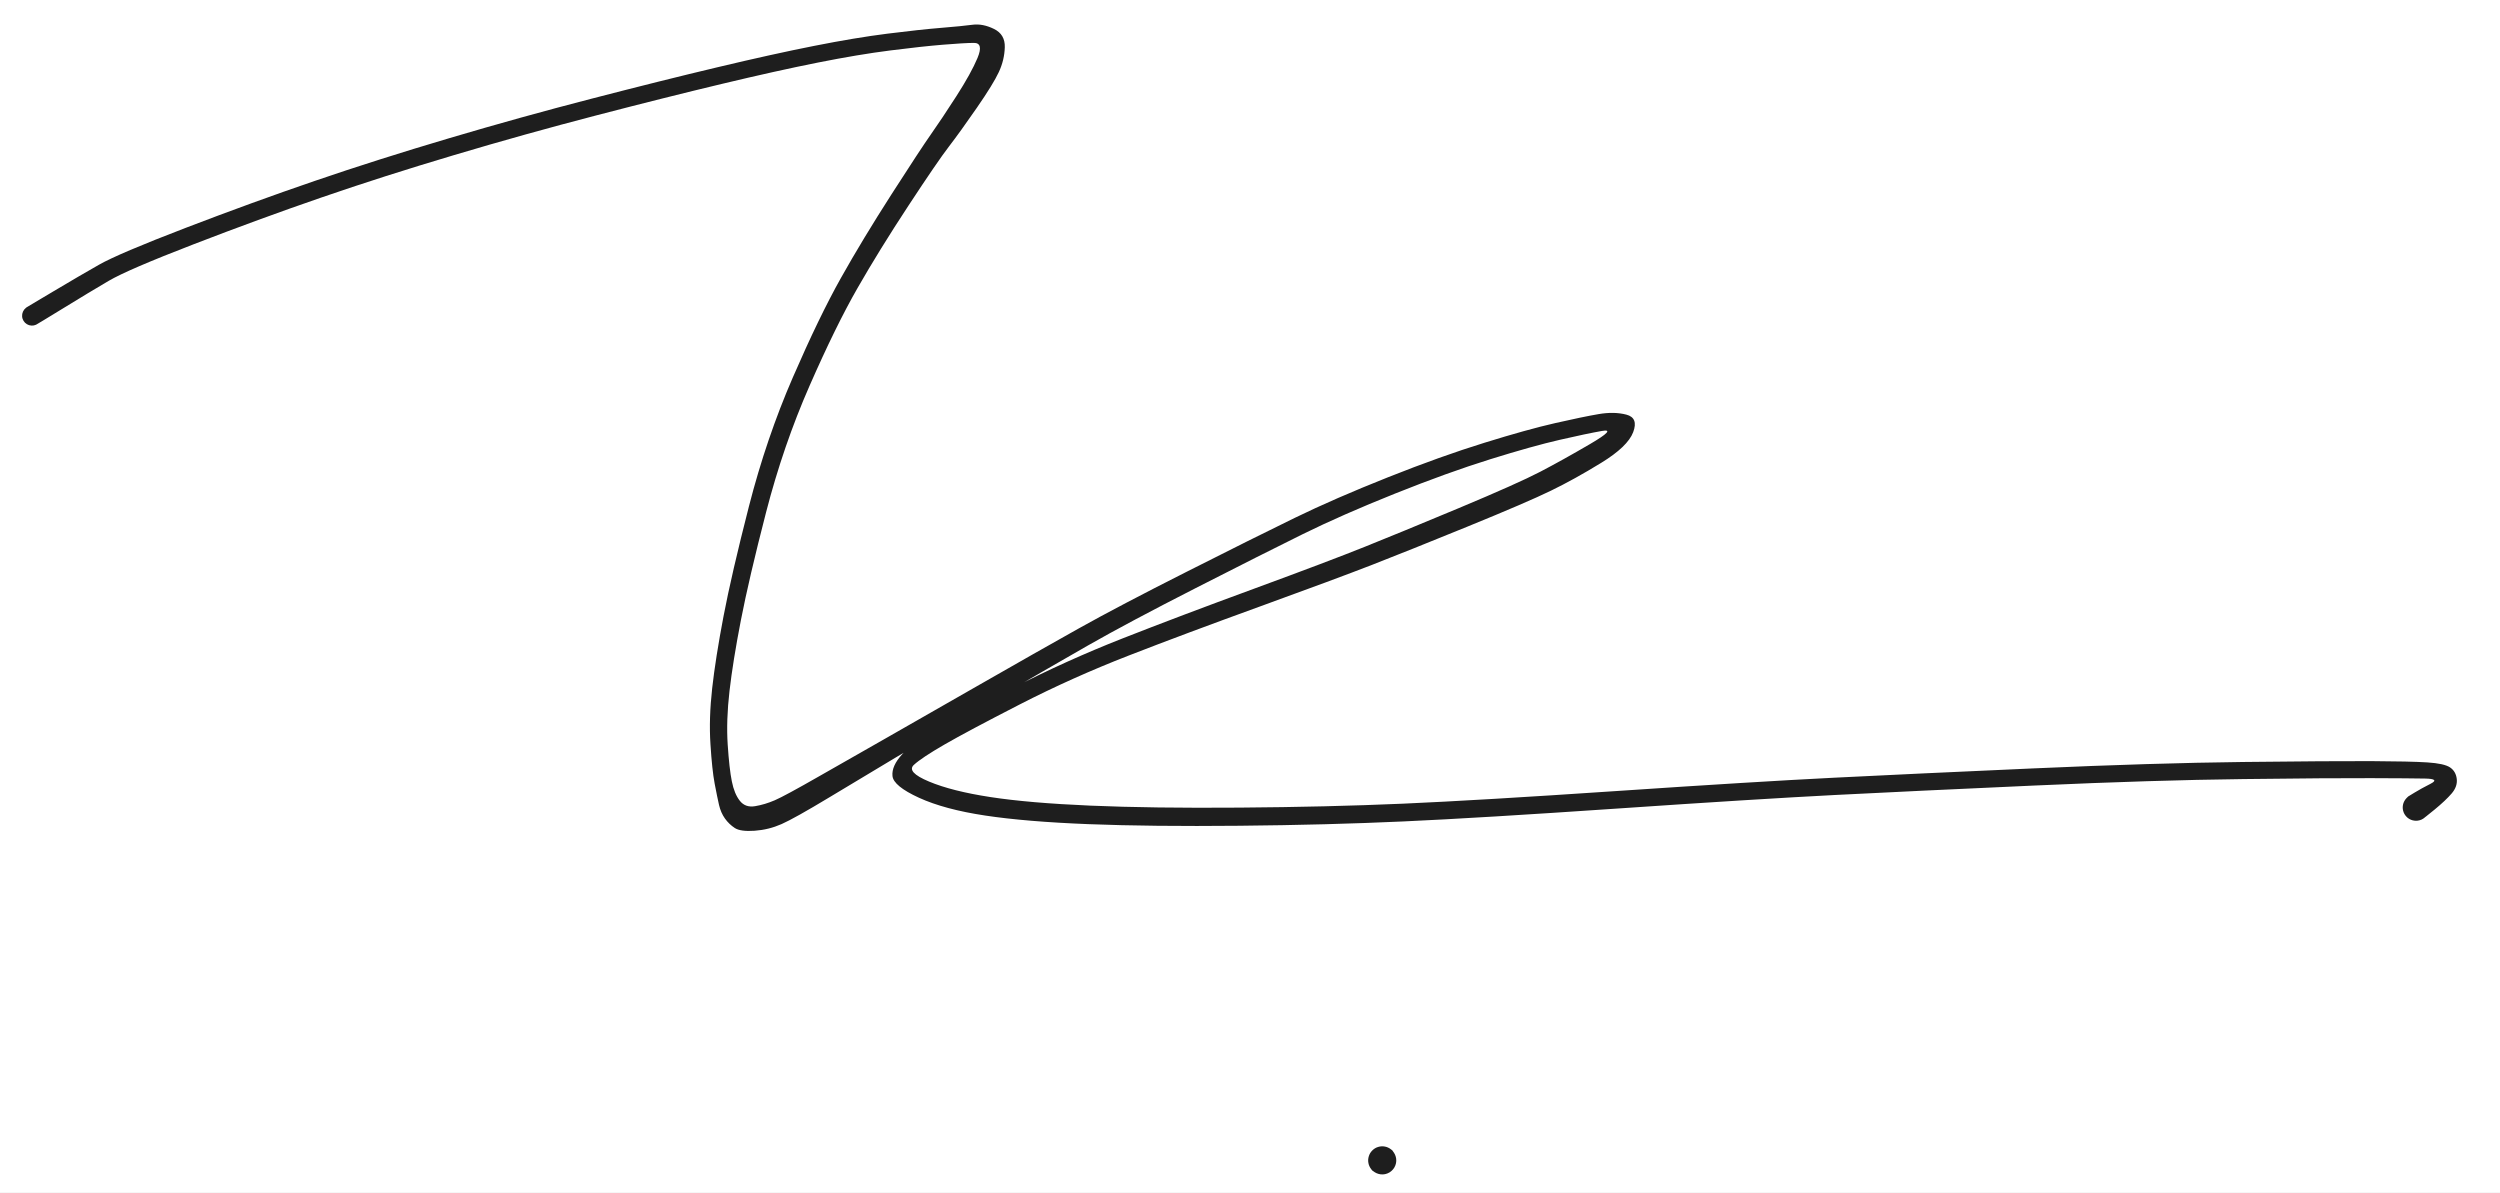
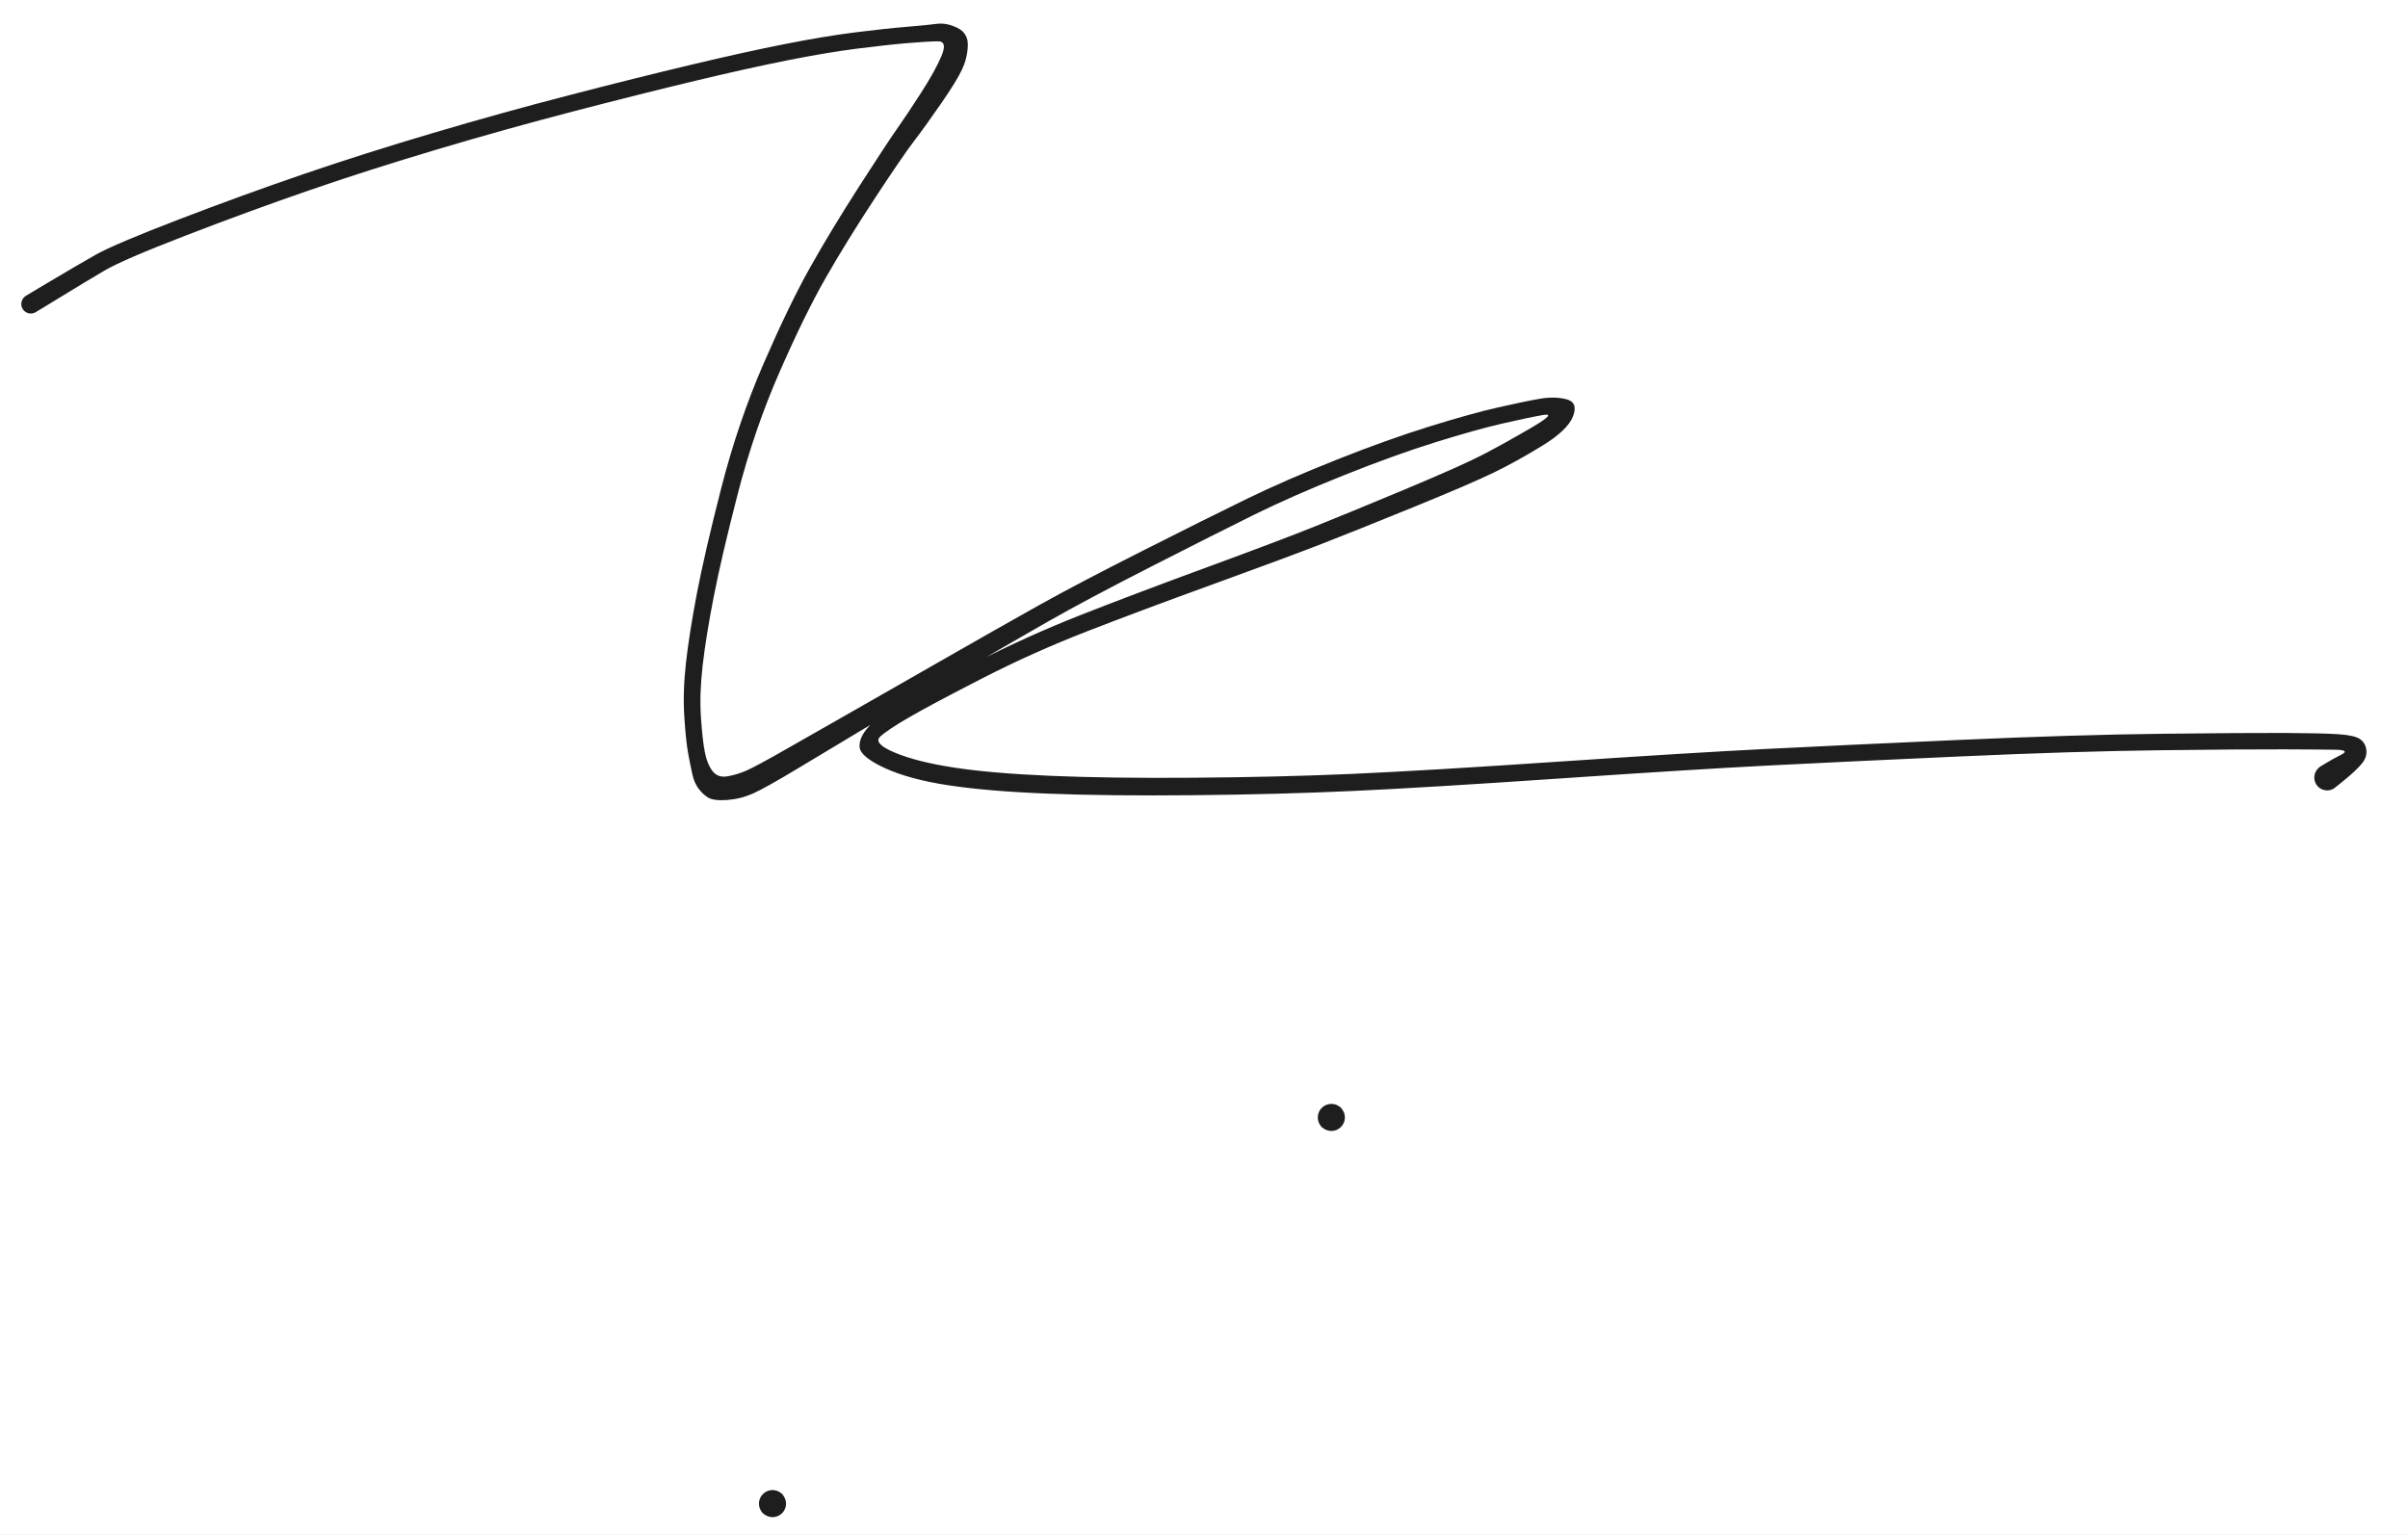
- <svg xmlns="http://www.w3.org/2000/svg" version="1.1" viewBox="0 0 781.333 372.667" width="781.333" height="372.667" class="excalidraw-svg">
+ <svg xmlns="http://www.w3.org/2000/svg" version="1.1" viewBox="0 0 781.333 498" width="781.333" height="498" class="excalidraw-svg">
  <defs>
    <style class="style-fonts">
      @font-face {
        font-family: "Virgil";
        src: url("https://excalidraw.com/Virgil.woff2");
      }
      @font-face {
        font-family: "Cascadia";
        src: url("https://excalidraw.com/Cascadia.woff2");
      }
      @font-face {
        font-family: "Assistant";
        src: url("https://excalidraw.com/Assistant-Regular.woff2");
      }
    </style>
  </defs>
-   <rect x="0" y="0" width="781.333" height="372.667" fill="#ffffff" />
+   <rect x="0" y="0" width="781.333" height="498" fill="#ffffff" />
  <g transform="translate(10 98.66666) rotate(0 380.6667 35.00002)" stroke="none">
    <path fill="#1e1e1e" d="M -1.61,-2.67 Q -1.61,-2.67 6.66,-7.59 14.93,-12.52 20.98,-15.95 27.03,-19.39 48.00,-27.44 68.97,-35.48 88.39,-42.13 107.81,-48.78 130.28,-55.44 152.75,-62.10 174.79,-67.80 196.82,-73.51 214.24,-77.65 231.66,-81.80 244.47,-84.33 257.28,-86.87 267.40,-88.15 277.51,-89.42 284.13,-89.96 290.75,-90.50 293.94,-90.93 297.12,-91.35 300.64,-89.63 304.16,-87.91 304.03,-83.89 303.91,-79.87 302.17,-76.15 300.44,-72.42 295.29,-64.97 290.14,-57.52 286.58,-52.88 283.02,-48.25 273.88,-34.33 264.74,-20.41 257.99,-8.61 251.23,3.18 243.02,21.89 234.81,40.59 229.43,61.42 224.06,82.24 221.56,95.13 219.06,108.01 218.00,117.24 216.93,126.48 217.43,134.05 217.93,141.61 218.72,145.52 219.50,149.44 221.23,151.62 222.96,153.81 226.00,153.29 229.04,152.78 232.13,151.45 235.22,150.12 246.00,143.95 256.77,137.79 266.46,132.29 276.14,126.79 295.22,115.85 314.31,104.92 327.04,97.80 339.78,90.68 360.97,79.98 382.16,69.27 394.61,63.21 407.07,57.14 423.76,50.51 440.45,43.88 453.94,39.71 467.42,35.53 476.08,33.56 484.74,31.59 489.60,30.76 494.46,29.92 498.29,30.92 502.12,31.91 500.42,36.41 498.72,40.91 490.39,46.01 482.07,51.12 474.72,54.69 467.38,58.27 448.67,65.90 429.96,73.53 418.76,77.89 407.57,82.24 383.99,90.80 360.42,99.35 342.77,106.21 325.13,113.07 308.73,121.48 292.34,129.89 285.19,134.02 278.04,138.15 275.62,140.38 273.20,142.61 280.36,145.60 287.53,148.60 299.52,150.44 311.51,152.29 330.78,153.12 350.05,153.95 377.41,153.74 404.76,153.54 428.44,152.51 452.13,151.47 495.34,148.55 538.55,145.63 563.28,144.39 588.01,143.15 625.54,141.48 663.07,139.81 690.95,139.48 718.82,139.16 731.05,139.21 743.29,139.27 748.60,139.61 753.91,139.95 755.73,141.18 757.55,142.42 757.82,144.79 758.09,147.16 756.21,149.34 754.33,151.52 750.93,154.32 747.54,157.12 746.93,157.42 746.32,157.72 745.64,157.81 744.97,157.90 744.30,157.77 743.63,157.64 743.03,157.31 742.44,156.97 741.99,156.46 741.53,155.95 741.26,155.32 741.00,154.70 740.94,154.02 740.89,153.34 741.05,152.68 741.22,152.02 741.59,151.44 741.96,150.87 742.49,150.44 743.02,150.02 743.66,149.78 744.30,149.55 744.99,149.53 745.67,149.51 746.32,149.72 746.97,149.92 747.52,150.32 748.08,150.72 748.47,151.27 748.87,151.83 749.07,152.48 749.27,153.13 749.25,153.81 749.23,154.49 748.99,155.13 748.75,155.77 748.32,156.30 747.90,156.83 747.32,157.20 746.75,157.57 746.08,157.73 745.42,157.89 744.74,157.83 744.06,157.78 743.44,157.51 742.81,157.24 742.30,156.78 741.80,156.32 741.46,155.73 741.13,155.13 741.00,154.46 740.87,153.79 740.97,153.12 741.06,152.44 741.37,151.83 741.67,151.22 742.15,150.74 742.64,150.26 742.64,150.26 742.64,150.26 744.64,149.04 746.63,147.82 749.63,146.29 752.63,144.75 747.95,144.66 743.27,144.57 731.08,144.53 718.89,144.48 691.10,144.82 663.31,145.15 625.80,146.84 588.28,148.53 563.60,149.79 538.92,151.06 495.65,154.02 452.37,156.98 428.59,158.06 404.81,159.15 377.31,159.41 349.82,159.68 330.22,158.91 310.63,158.14 297.92,156.22 285.21,154.31 277.22,150.66 269.24,147.00 268.93,143.86 268.62,140.73 271.94,137.10 275.27,133.47 282.54,129.23 289.81,124.99 306.45,116.41 323.08,107.84 340.76,100.89 358.45,93.94 381.91,85.33 405.38,76.71 416.48,72.25 427.59,67.80 446.01,60.10 464.42,52.40 471.38,48.77 478.34,45.14 486.86,40.16 495.37,35.19 490.66,36.02 485.94,36.85 477.49,38.79 469.03,40.73 455.76,44.86 442.49,49.00 426.01,55.59 409.53,62.18 397.14,68.28 384.75,74.39 363.72,85.12 342.69,95.84 330.05,103.05 317.40,110.27 298.41,121.35 279.42,132.42 269.87,138.12 260.32,143.82 249.30,150.47 238.28,157.12 234.26,158.89 230.25,160.66 225.85,160.97 221.45,161.28 219.66,160.12 217.86,158.95 216.57,157.15 215.29,155.35 214.72,152.92 214.16,150.48 213.35,146.22 212.55,141.97 212.04,133.92 211.52,125.88 212.58,116.42 213.64,106.97 216.13,93.91 218.62,80.84 224.07,59.57 229.53,38.30 237.79,19.28 246.05,0.26 252.80,-11.76 259.54,-23.78 268.64,-37.96 277.74,-52.13 281.01,-56.78 284.28,-61.43 288.90,-68.61 293.51,-75.79 295.50,-80.54 297.49,-85.30 294.34,-85.26 291.18,-85.23 284.68,-84.69 278.18,-84.16 268.25,-82.90 258.32,-81.64 245.61,-79.11 232.91,-76.59 215.54,-72.43 198.18,-68.28 176.24,-62.57 154.31,-56.87 131.96,-50.21 109.60,-43.55 90.30,-36.89 70.99,-30.23 50.45,-22.30 29.91,-14.38 23.97,-10.89 18.02,-7.40 9.82,-2.36 1.61,2.67 1.27,2.82 0.92,2.98 0.55,3.05 0.18,3.11 -0.18,3.09 -0.56,3.07 -0.92,2.96 -1.28,2.84 -1.60,2.65 -1.92,2.45 -2.19,2.19 -2.45,1.92 -2.65,1.60 -2.84,1.28 -2.96,0.92 -3.07,0.56 -3.09,0.18 -3.11,-0.18 -3.05,-0.55 -2.98,-0.92 -2.82,-1.27 -2.67,-1.61 -2.44,-1.91 -2.20,-2.20 -1.91,-2.44 -1.61,-2.67 -1.61,-2.67 L -1.61,-2.67 Z" />
  </g>
  <g transform="translate(432 362.6667) rotate(0 0.00005 0.00005)" stroke="none">
    <path fill="#1e1e1e" d="M 3.14,-3.14 Q 3.14,-3.14 3.55,-2.55 3.97,-1.97 4.18,-1.28 4.40,-0.59 4.38,0.11 4.36,0.83 4.11,1.51 3.86,2.18 3.41,2.74 2.96,3.30 2.36,3.69 1.75,4.07 1.05,4.25 0.36,4.42 -0.35,4.36 -1.07,4.30 -1.73,4.02 -2.39,3.74 -2.92,3.26 -3.46,2.78 -3.81,2.15 -4.16,1.53 -4.30,0.82 -4.43,0.11 -4.34,-0.59 -4.24,-1.30 -3.92,-1.94 -3.60,-2.59 -3.09,-3.09 -2.59,-3.60 -1.94,-3.92 -1.30,-4.24 -0.59,-4.34 0.12,-4.43 0.82,-4.30 1.53,-4.16 2.15,-3.81 2.78,-3.46 3.26,-2.92 3.74,-2.39 4.02,-1.73 4.31,-1.07 4.36,-0.35 4.42,0.36 4.25,1.05 4.07,1.75 3.69,2.36 3.30,2.96 2.74,3.41 2.18,3.86 1.51,4.11 0.83,4.36 0.11,4.38 -0.60,4.40 -1.28,4.18 -1.97,3.97 -2.55,3.55 -3.14,3.13 -3.14,3.14 -3.14,3.14 -3.47,2.71 -3.80,2.29 -4.02,1.80 -4.24,1.32 -4.33,0.79 -4.43,0.26 -4.40,-0.26 -4.36,-0.80 -4.20,-1.31 -4.04,-1.82 -3.77,-2.28 -3.49,-2.73 -3.11,-3.11 -2.73,-3.49 -2.28,-3.77 -1.82,-4.05 -1.31,-4.20 -0.80,-4.36 -0.26,-4.40 0.26,-4.43 0.79,-4.33 1.32,-4.24 1.80,-4.02 2.29,-3.80 2.71,-3.47 3.14,-3.14 3.14,-3.14 L 3.14,-3.14 Z" />
  </g>
+   <g transform="translate(250.6667 488) rotate(0 0.00005 0.00005)" stroke="none">
+     <path fill="#1e1e1e" d="M 3.14,-3.14 Q 3.14,-3.14 3.55,-2.55 3.97,-1.97 4.18,-1.28 4.40,-0.59 4.38,0.11 4.36,0.83 4.11,1.51 3.86,2.18 3.41,2.74 2.96,3.30 2.36,3.69 1.75,4.07 1.05,4.25 0.36,4.42 -0.35,4.36 -1.07,4.30 -1.73,4.02 -2.39,3.74 -2.92,3.26 -3.46,2.78 -3.81,2.15 -4.16,1.53 -4.30,0.82 -4.43,0.11 -4.34,-0.59 -4.24,-1.30 -3.92,-1.94 -3.60,-2.59 -3.09,-3.09 -2.59,-3.60 -1.94,-3.92 -1.30,-4.24 -0.59,-4.34 0.12,-4.43 0.82,-4.30 1.53,-4.16 2.15,-3.81 2.78,-3.46 3.26,-2.92 3.74,-2.39 4.02,-1.73 4.31,-1.07 4.36,-0.35 4.42,0.36 4.25,1.05 4.07,1.75 3.69,2.36 3.30,2.96 2.74,3.41 2.18,3.86 1.51,4.11 0.83,4.36 0.11,4.38 -0.60,4.40 -1.28,4.18 -1.97,3.97 -2.55,3.55 -3.14,3.13 -3.14,3.14 -3.14,3.14 -3.47,2.71 -3.80,2.29 -4.02,1.80 -4.24,1.32 -4.33,0.79 -4.43,0.26 -4.40,-0.26 -4.36,-0.80 -4.20,-1.31 -4.04,-1.82 -3.77,-2.28 -3.49,-2.73 -3.11,-3.11 -2.73,-3.49 -2.28,-3.77 -1.82,-4.05 -1.31,-4.20 -0.80,-4.36 -0.26,-4.40 0.26,-4.43 0.79,-4.33 1.32,-4.24 1.80,-4.02 2.29,-3.80 2.71,-3.47 3.14,-3.14 3.14,-3.14 L 3.14,-3.14 Z" />
+   </g>
</svg>
